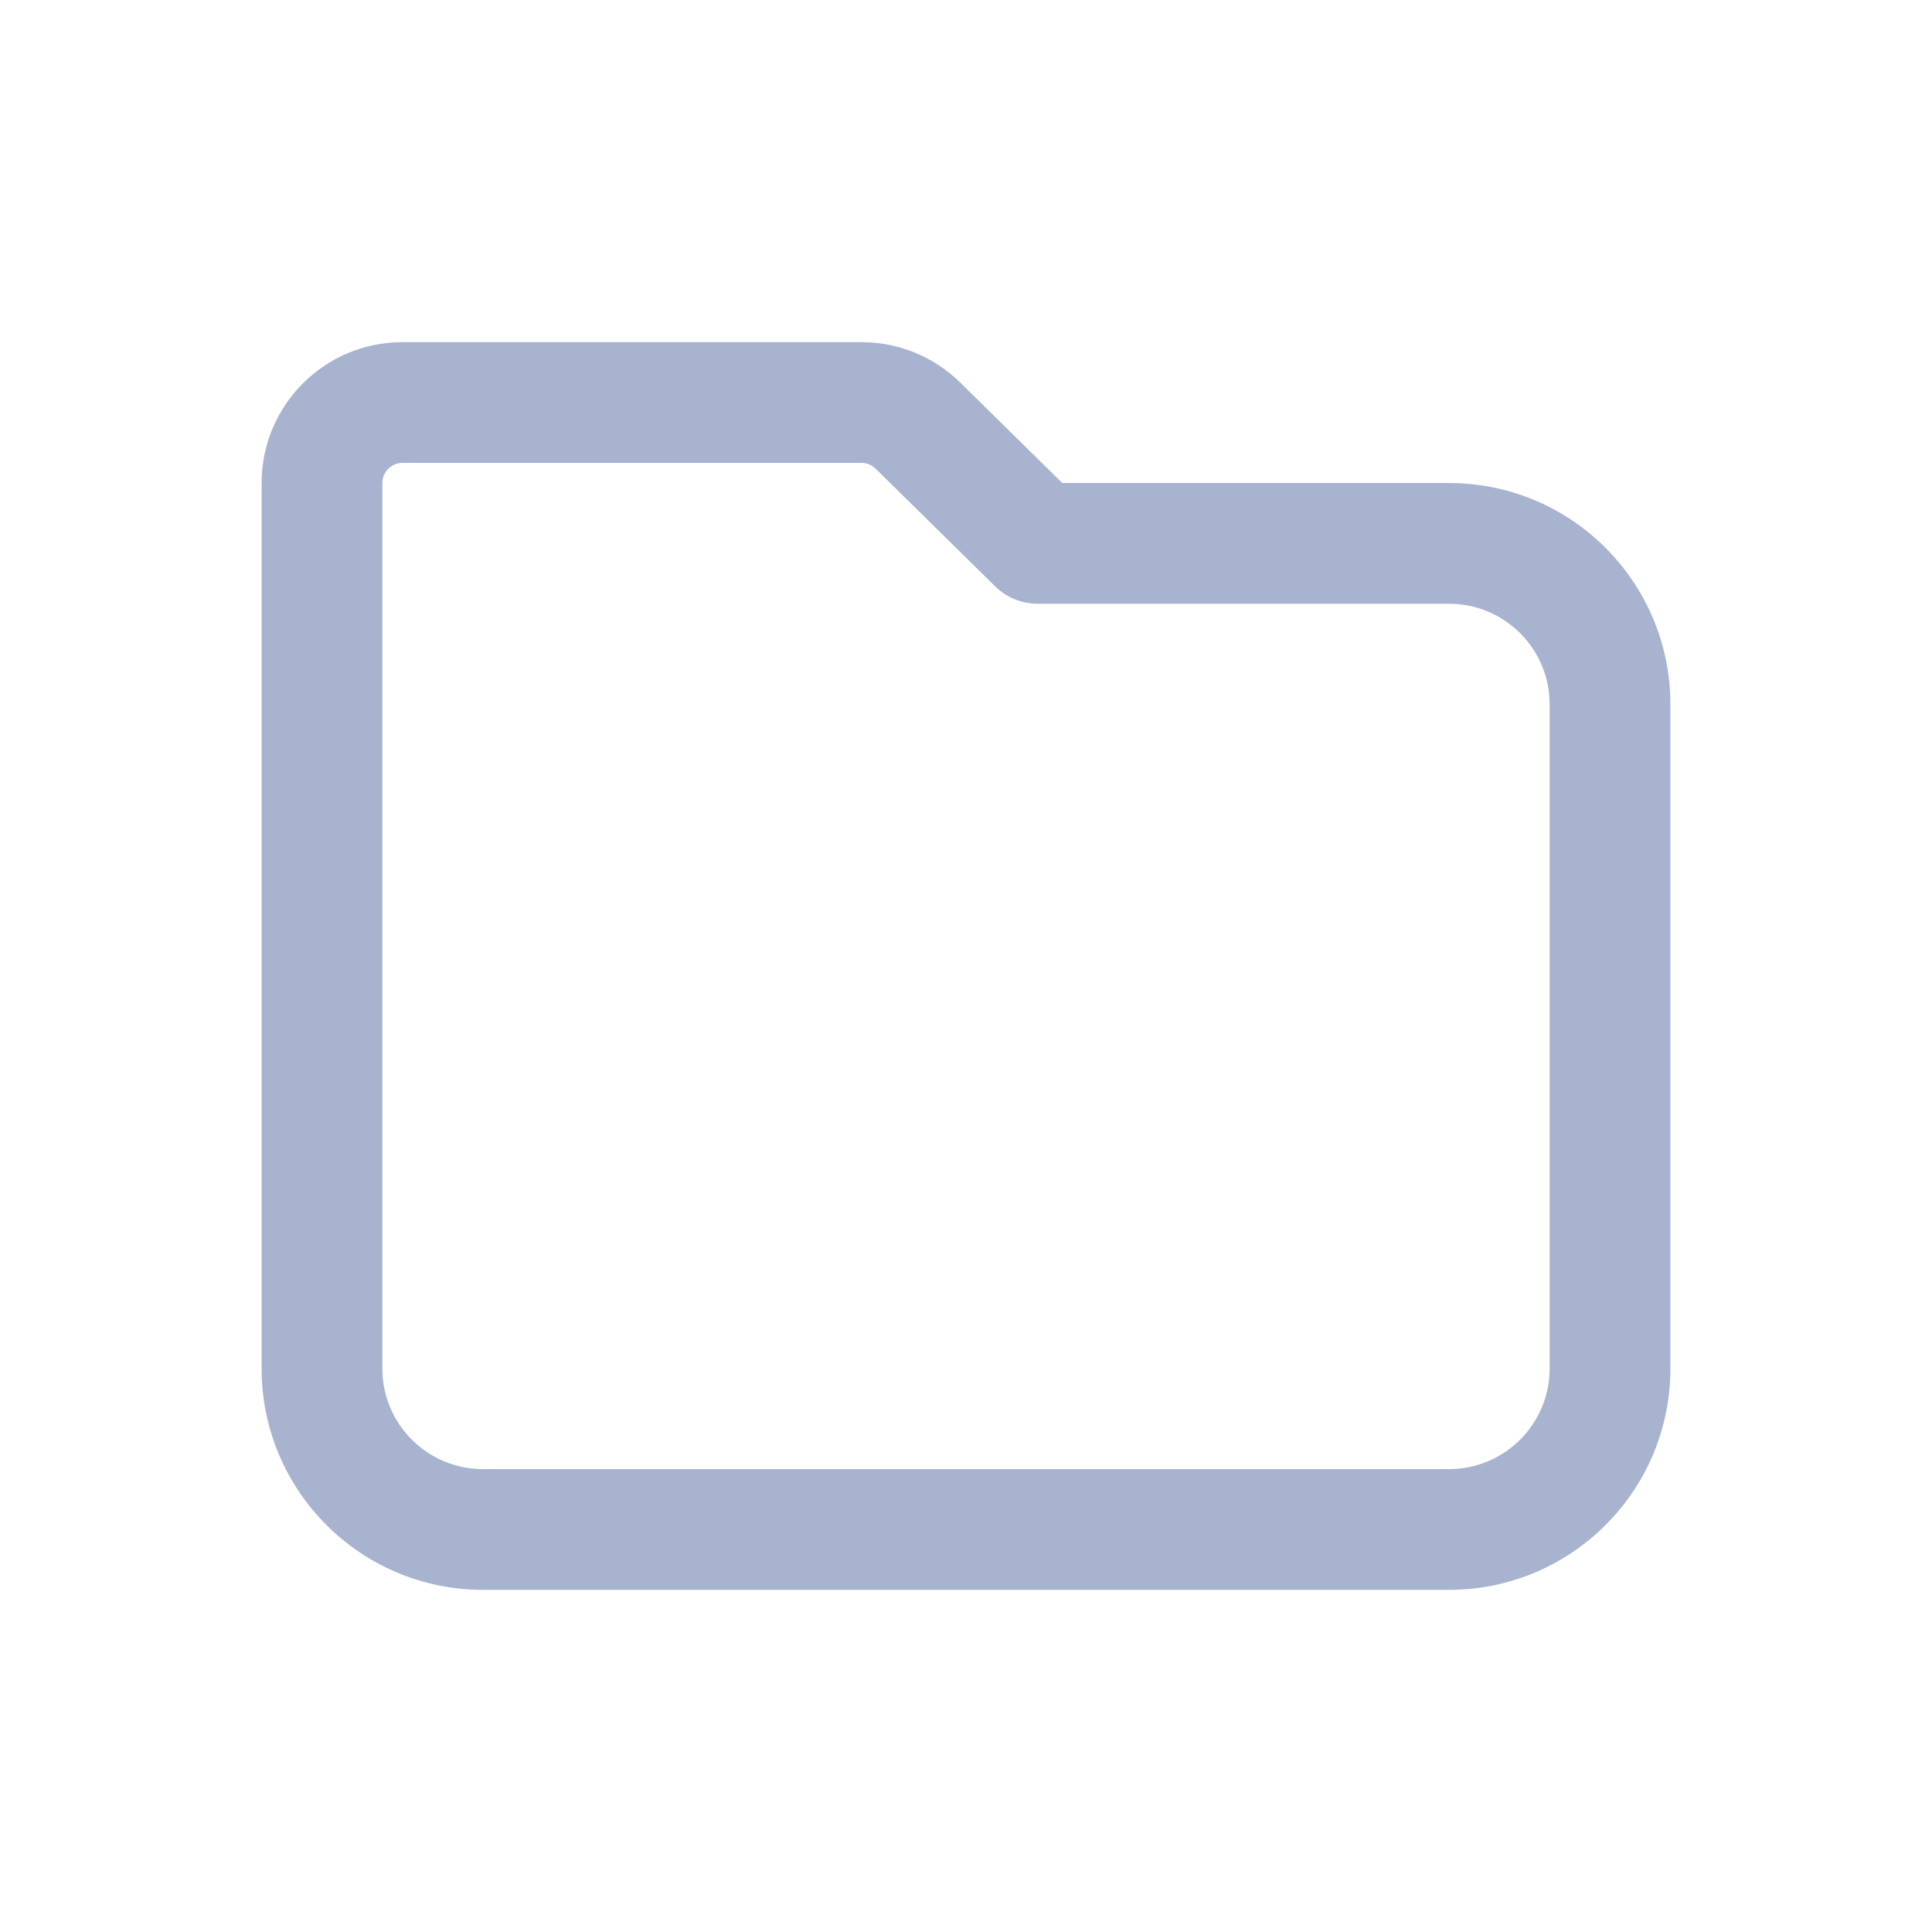
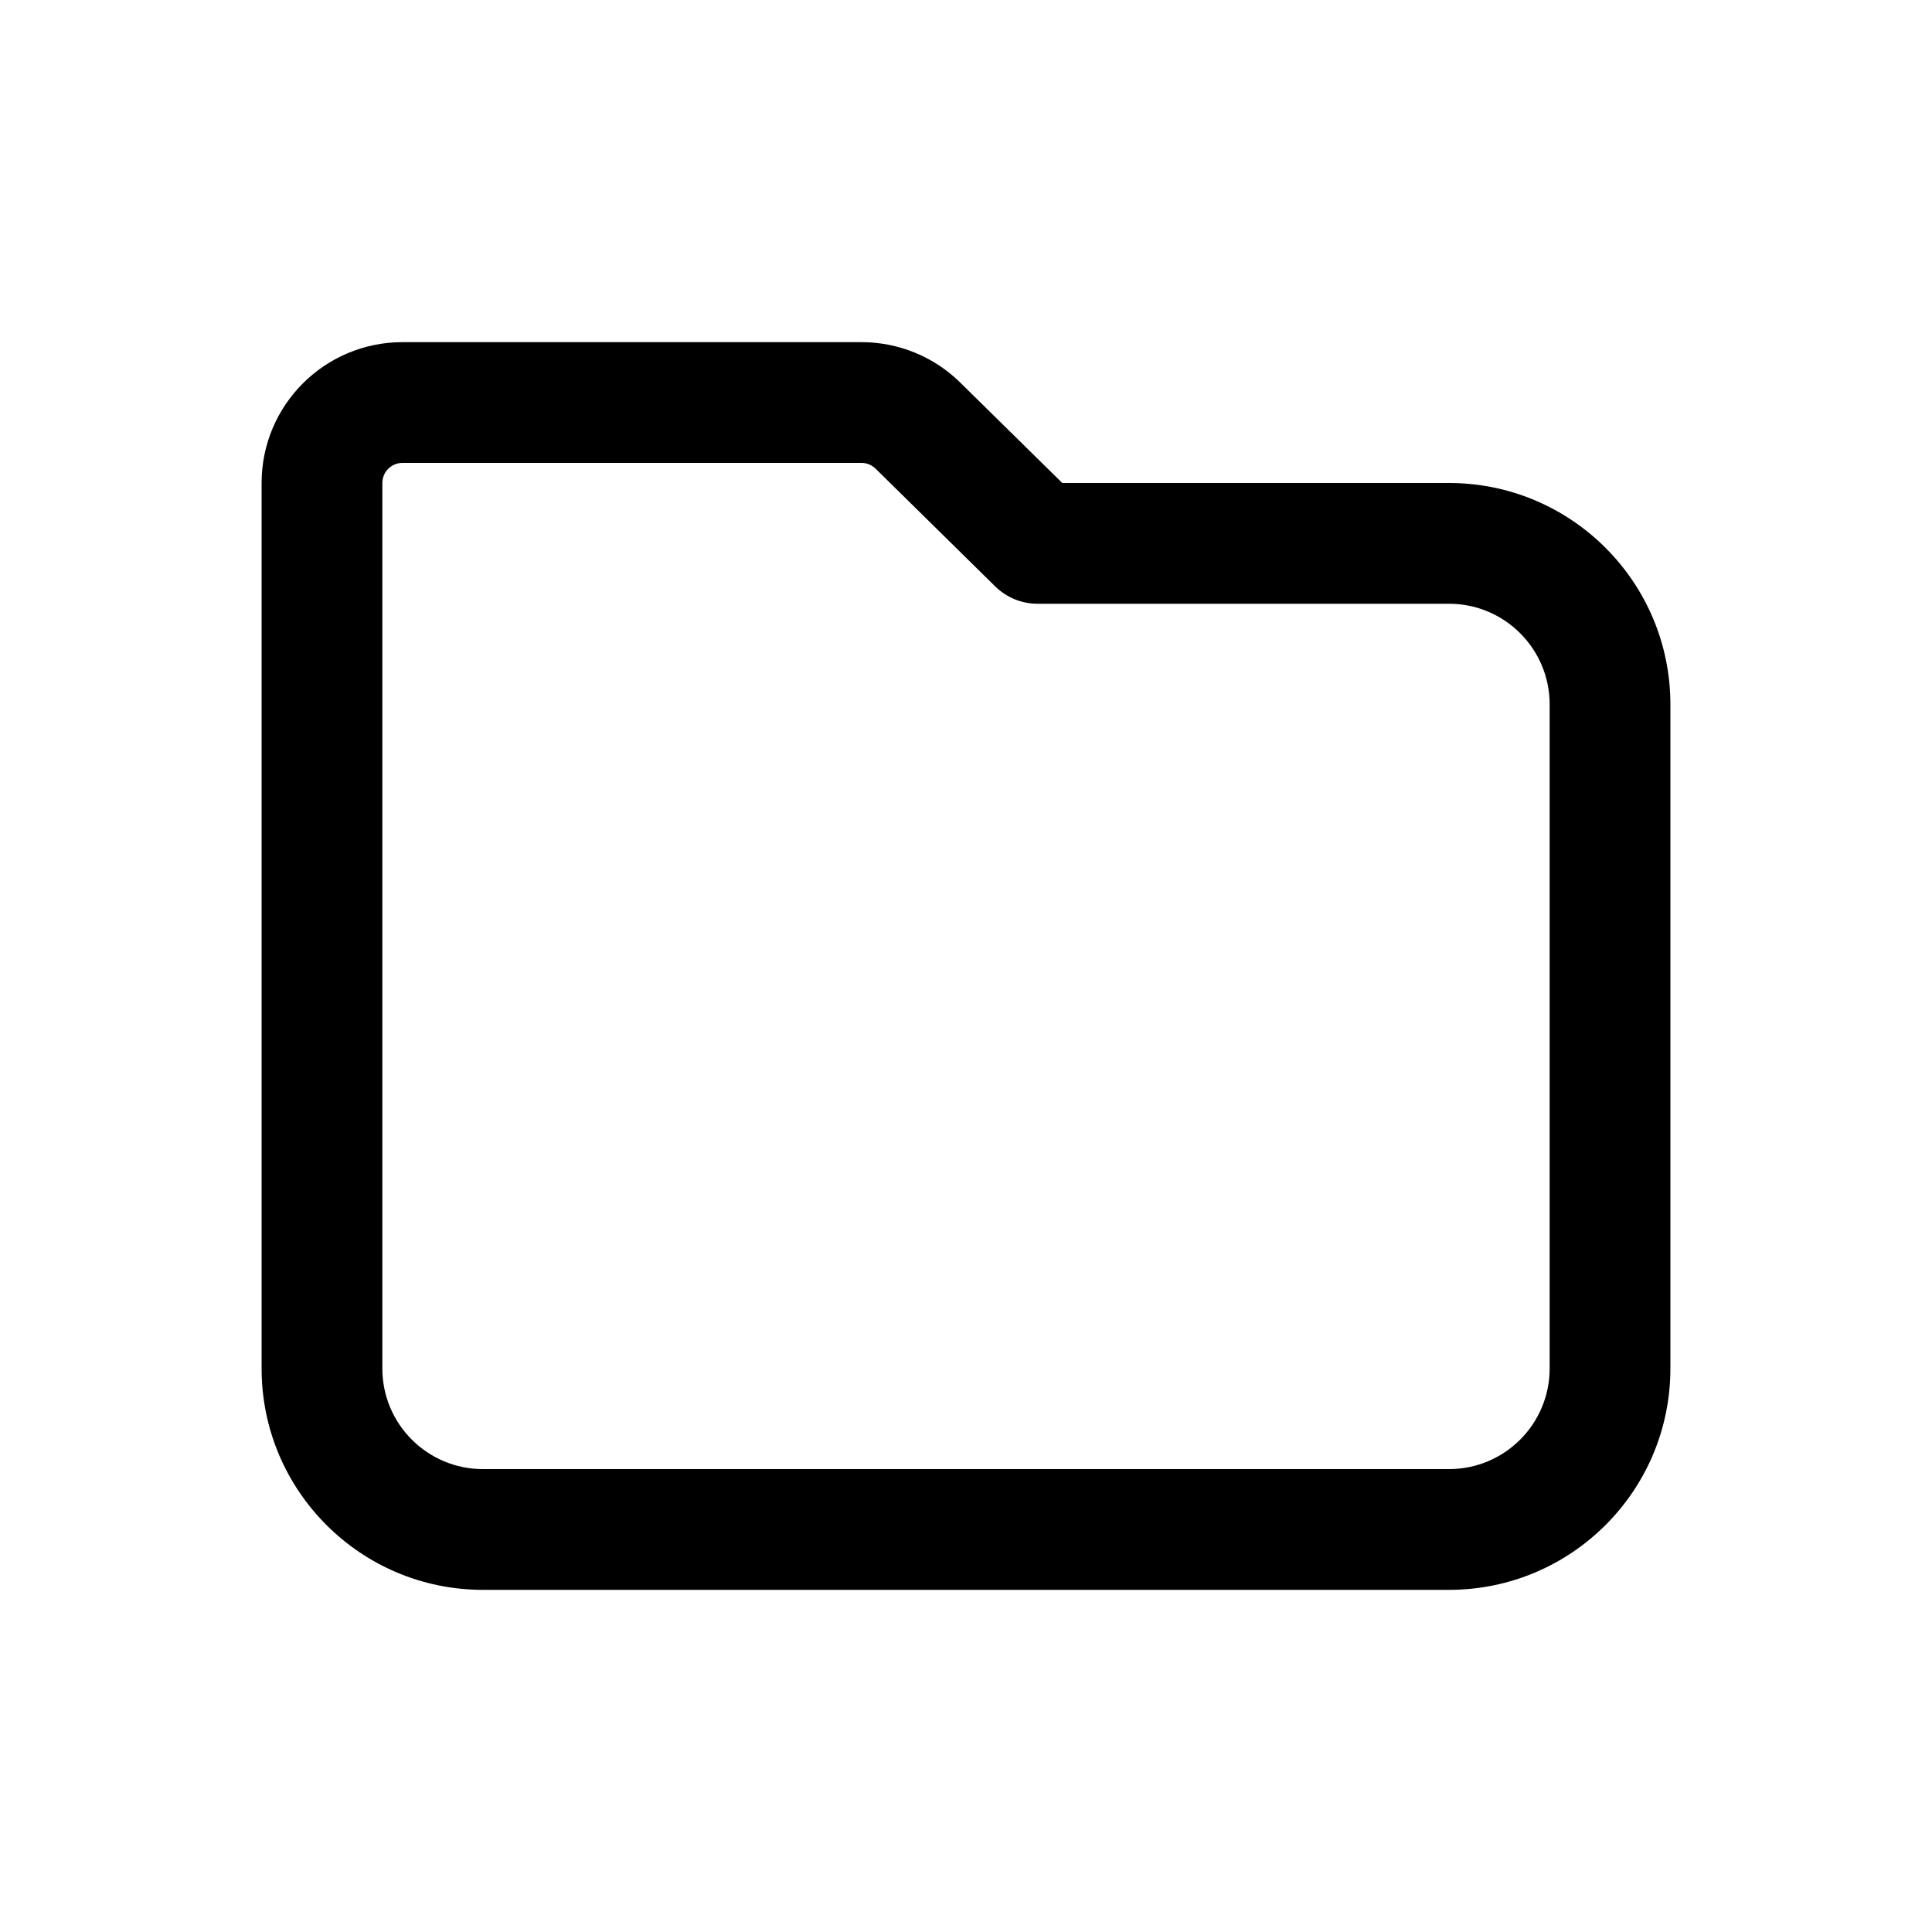
<svg xmlns="http://www.w3.org/2000/svg" width="32" height="32" viewBox="0 0 32 32" fill="none">
  <g id="&lt;Icon&gt;only">
-     <path id="Union" fill-rule="evenodd" clip-rule="evenodd" d="M4.333 8C4.333 6.711 5.378 5.667 6.667 5.667H14.269C14.881 5.667 15.469 5.907 15.905 6.337L17.595 8H24C26.025 8 27.667 9.642 27.667 11.667V22.667C27.667 24.692 26.025 26.333 24 26.333H8C5.975 26.333 4.333 24.692 4.333 22.667V8ZM6.667 7.667C6.482 7.667 6.333 7.816 6.333 8V22.667C6.333 23.587 7.079 24.333 8 24.333H24C24.92 24.333 25.667 23.587 25.667 22.667V11.667C25.667 10.746 24.92 10 24 10H17.185C16.923 10 16.671 9.897 16.484 9.713L14.502 7.762C14.44 7.701 14.356 7.667 14.269 7.667H6.667Z" fill="#A8B3CF" />
+     <path id="Union" fill-rule="evenodd" clip-rule="evenodd" d="M4.333 8C4.333 6.711 5.378 5.667 6.667 5.667H14.269C14.881 5.667 15.469 5.907 15.905 6.337L17.595 8H24C26.025 8 27.667 9.642 27.667 11.667V22.667C27.667 24.692 26.025 26.333 24 26.333H8C5.975 26.333 4.333 24.692 4.333 22.667V8ZM6.667 7.667C6.482 7.667 6.333 7.816 6.333 8V22.667C6.333 23.587 7.079 24.333 8 24.333H24C24.92 24.333 25.667 23.587 25.667 22.667V11.667C25.667 10.746 24.92 10 24 10H17.185C16.923 10 16.671 9.897 16.484 9.713L14.502 7.762C14.44 7.701 14.356 7.667 14.269 7.667H6.667Z" fill="currentcolor" />
  </g>
</svg>
